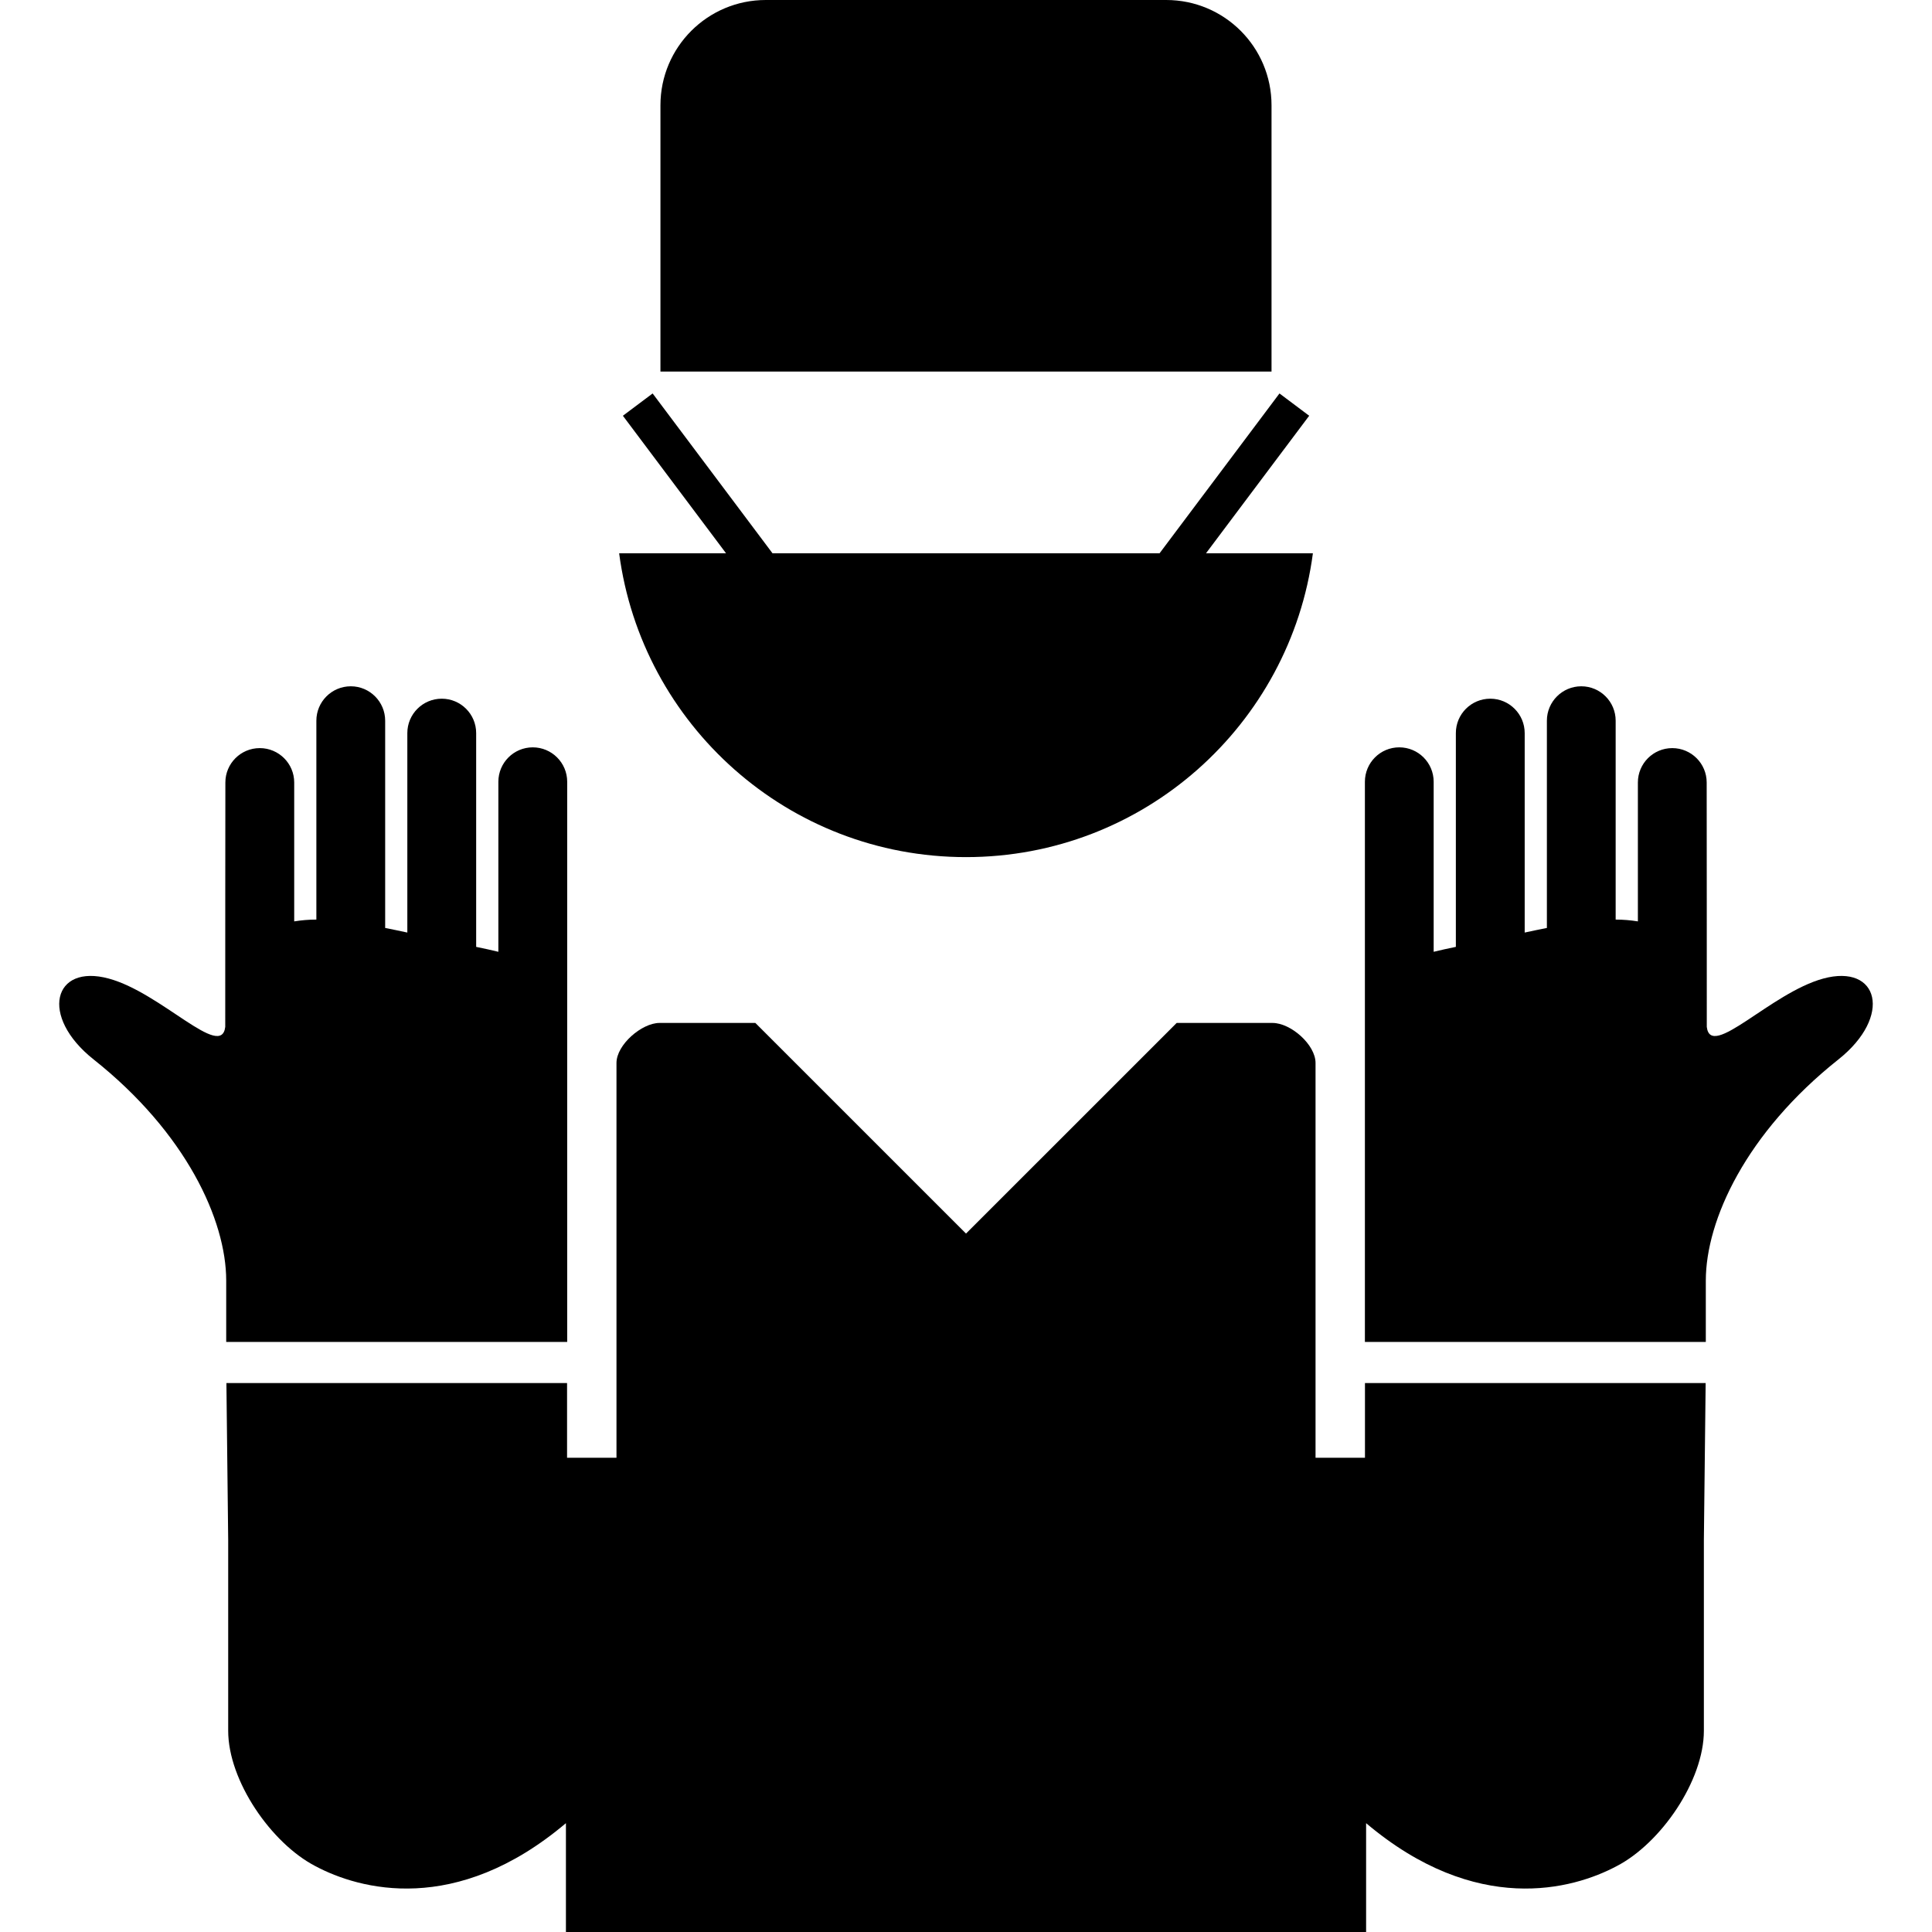
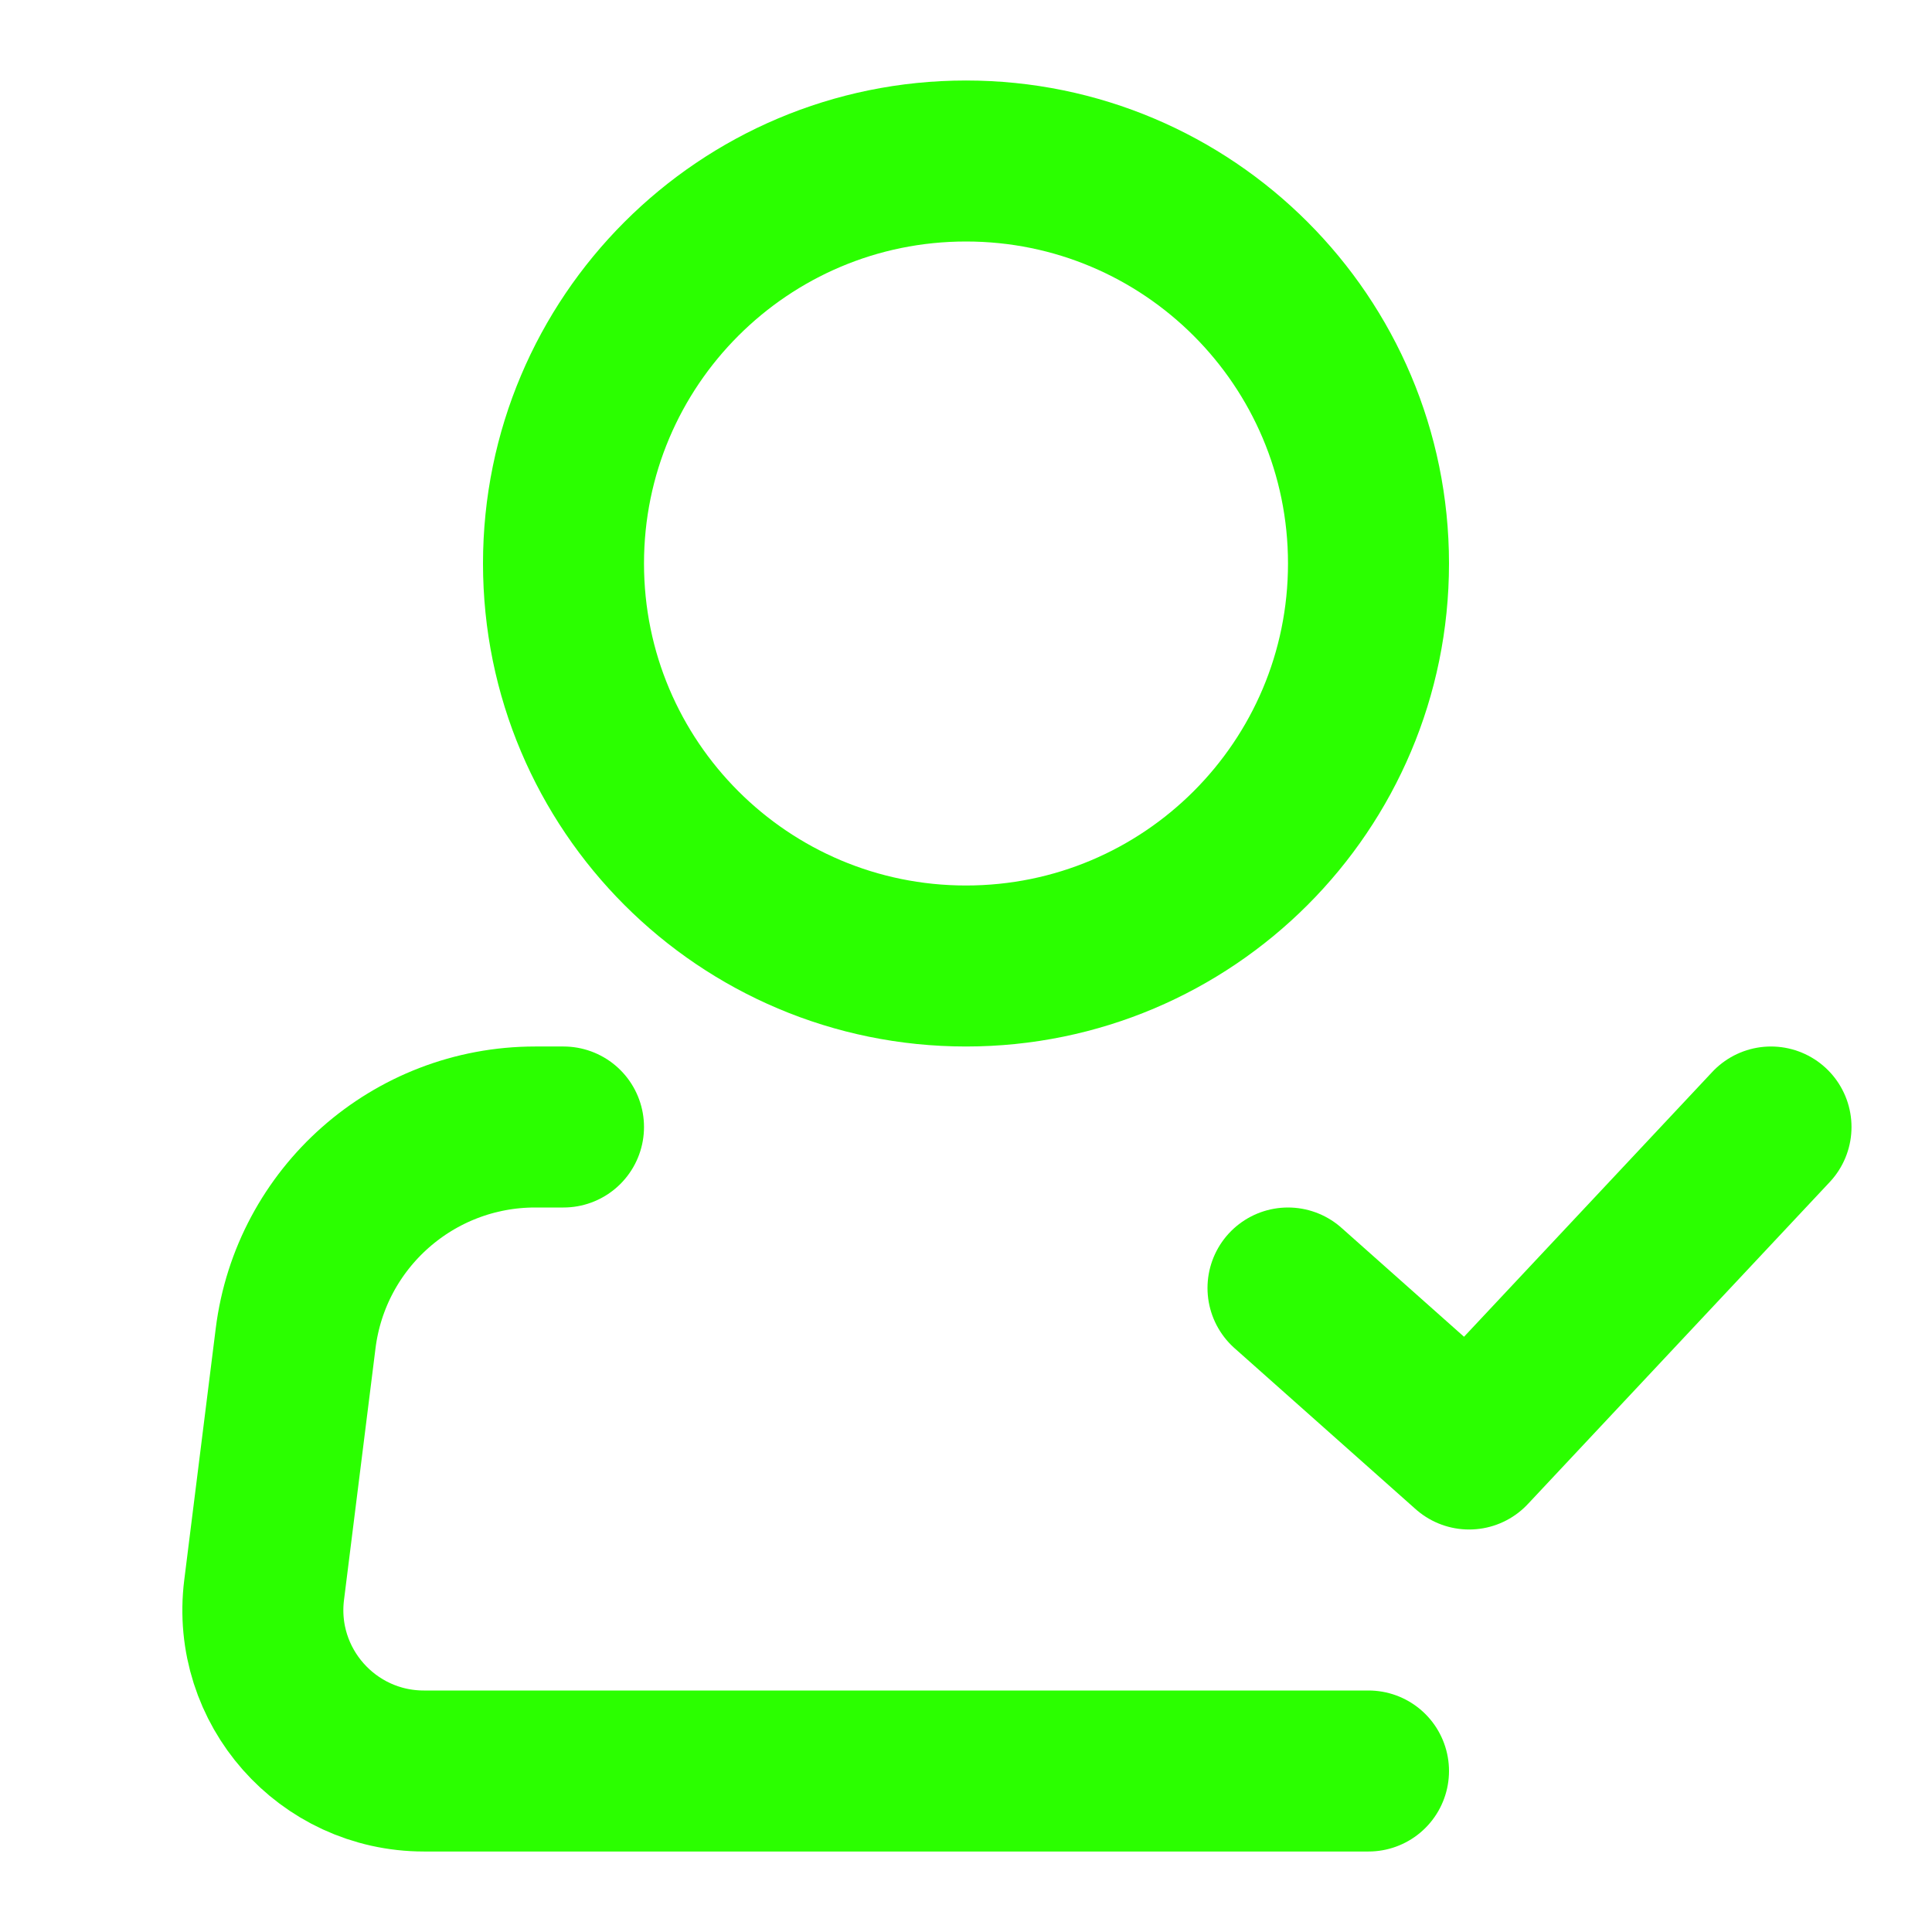
- <svg xmlns="http://www.w3.org/2000/svg" height="800px" width="800px" version="1.1" id="_x32_" viewBox="0 0 512 512" xml:space="preserve">
-   <style type="text/css">
- 	.st0{fill:#000000;}
- </style>
-   <g>
-     <path class="st0" d="M336.967,27.909C336.967,12.484,324.484,0,309.058,0H202.941c-15.416,0-27.918,12.484-27.918,27.909v70.559   h161.944V27.909z" />
-     <path class="st0" d="M256.004,227.144c47.1,0,85.93-35.106,91.928-80.527h-28.322l27.336-36.439l-7.872-5.909l-31.77,42.348   h-102.59l-31.76-42.348l-7.882,5.909l27.332,36.439h-28.326C170.065,192.038,208.902,227.144,256.004,227.144z" />
-     <path class="st0" d="M150.313,355.626V207.179c0-5.038-4.096-9.125-9.126-9.125c-5.038,0-9.116,4.087-9.116,9.125v45.058   c-1.84-0.453-3.812-0.88-5.882-1.306v-56.653c0-5.038-4.096-9.116-9.116-9.116c-5.039,0-9.126,4.078-9.126,9.116v52.859   c-1.964-0.427-3.927-0.836-5.873-1.218V190.99c0-5.02-4.087-9.116-9.108-9.116c-5.055,0-9.125,4.096-9.125,9.116v52.708   c-2.07,0-3.998,0.177-5.873,0.479v-36.812c0-5.029-4.096-9.108-9.125-9.108c-5.038,0-9.117,4.079-9.117,9.108   c0,0-0.062,63.37-0.035,64.774c-1.048,8.814-16.926-9.019-30.85-12.804c-14.74-4.024-18.473,9.988-4.016,21.441   c24.426,19.379,35.123,42.525,35.123,58.608v16.242H150.313z" />
-     <path class="st0" d="M483.166,259.336c-13.905,3.785-29.811,21.618-30.85,12.804c0.026-1.404-0.027-64.774-0.027-64.774   c0-5.029-4.087-9.108-9.125-9.108c-5.029,0-9.108,4.079-9.108,9.108v36.812c-1.874-0.302-3.839-0.479-5.89-0.479V190.99   c0-5.02-4.07-9.116-9.108-9.116c-5.038,0-9.117,4.096-9.117,9.116v54.929c-1.954,0.382-3.901,0.791-5.882,1.218v-52.859   c0-5.038-4.095-9.116-9.116-9.116c-5.047,0-9.125,4.078-9.125,9.116v56.653c-2.071,0.427-4.052,0.853-5.882,1.306v-45.058   c0-5.038-4.079-9.125-9.116-9.125c-5.038,0-9.108,4.087-9.108,9.125v148.447h90.346v-16.242c0-16.083,10.716-39.228,35.124-58.608   C501.621,269.324,497.907,255.312,483.166,259.336z" />
-     <path class="st0" d="M361.73,386.326h-13.098V281.7c0-4.842-6.548-10.609-11.39-10.609H311.83l-55.826,55.818l-55.827-55.818   h-25.412c-4.674,0-11.391,5.767-11.391,10.609v104.626h-13.096V366.52H60.002l0.471,41.628v50.522   c0,13.248,11.39,29.793,23.084,35.861c11.692,6.247,37.256,13.266,66.418-11.373V512h212.057v-28.842   c29.162,24.64,54.725,17.62,66.427,11.373c11.693-6.068,23.084-22.613,23.084-35.861v-50.522l0.472-41.628H361.73V386.326z" />
+ <svg xmlns="http://www.w3.org/2000/svg" width="800px" height="800px" viewBox="0 0 24 24" fill="none">
+   <g id="SVGRepo_bgCarrier" stroke-width="0" />
+   <g id="SVGRepo_tracerCarrier" stroke-linecap="round" stroke-linejoin="round" />
+   <g id="SVGRepo_iconCarrier">
+     <circle cx="12" cy="7" r="5" stroke="#2bff00" stroke-width="2" />
+     <path d="M17 22H5.266C4.063 22 3.132 20.946 3.281 19.752L3.672 16.628C3.859 15.127 5.135 14 6.648 14H7" stroke="#2bff00" stroke-width="2" stroke-linecap="round" stroke-linejoin="round" />
+     <path d="M16 16L18.25 18L22 14" stroke="#2bff00" stroke-width="2" stroke-linecap="round" stroke-linejoin="round" />
  </g>
</svg>
